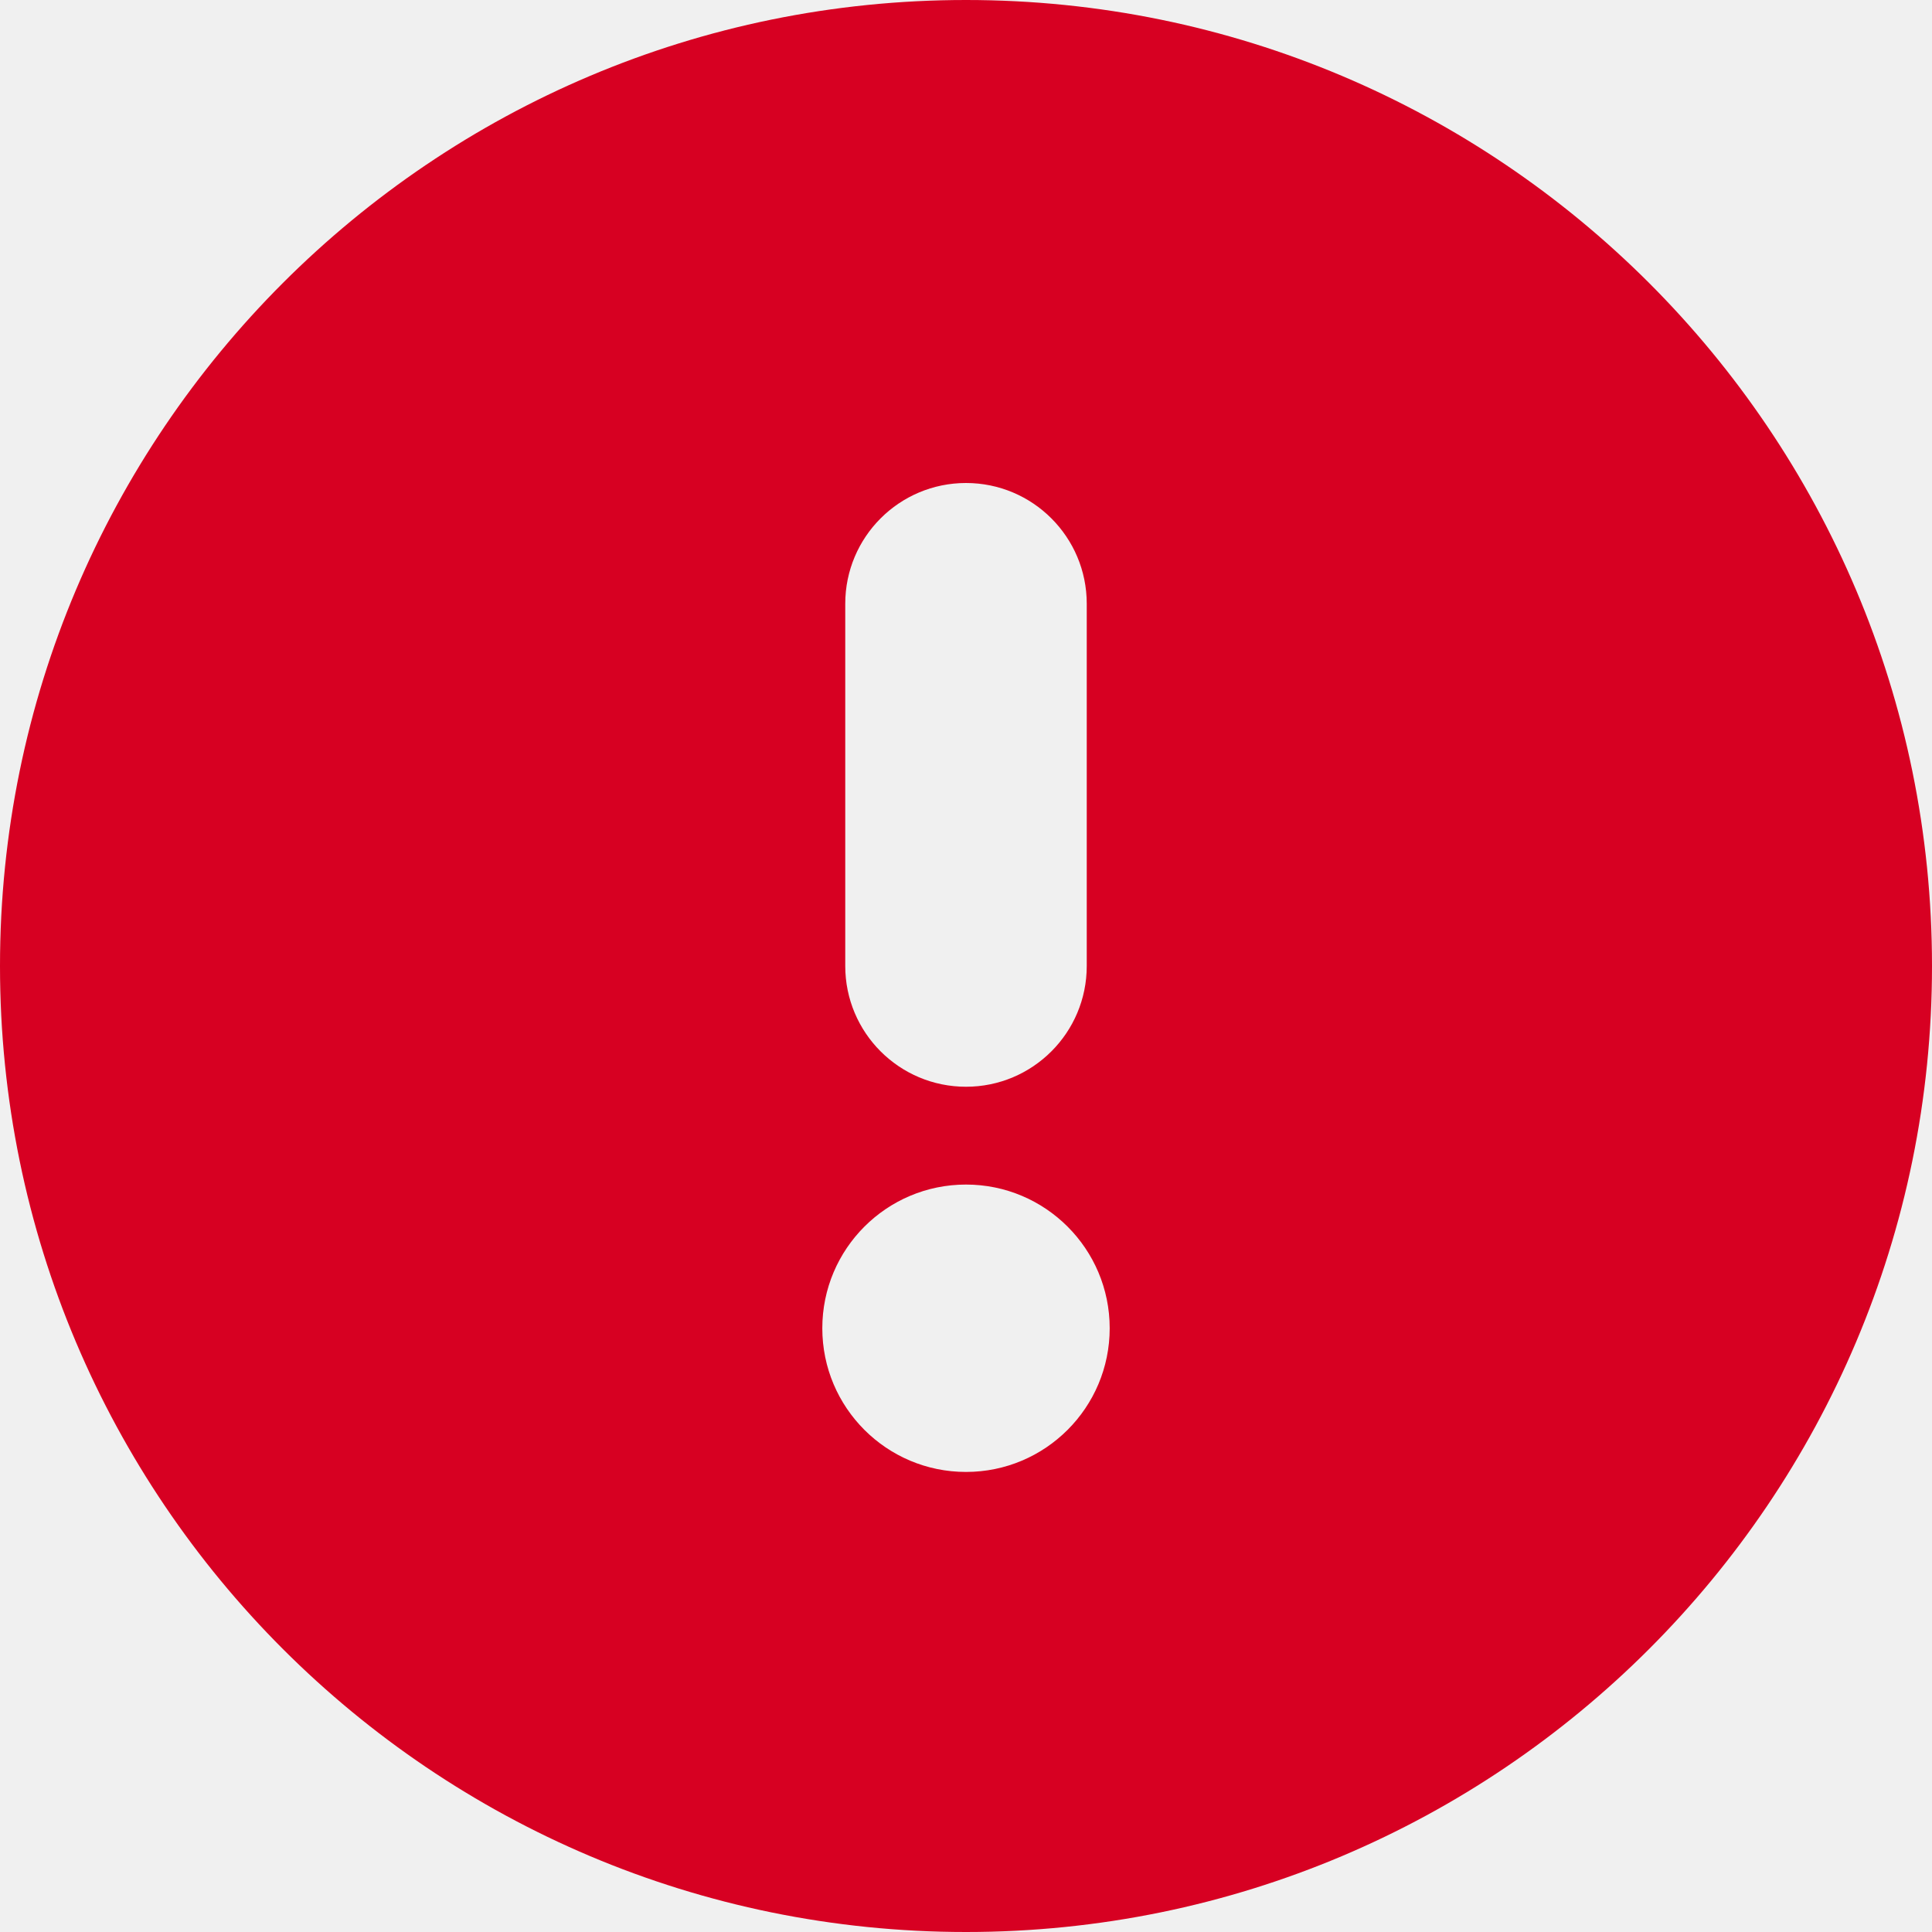
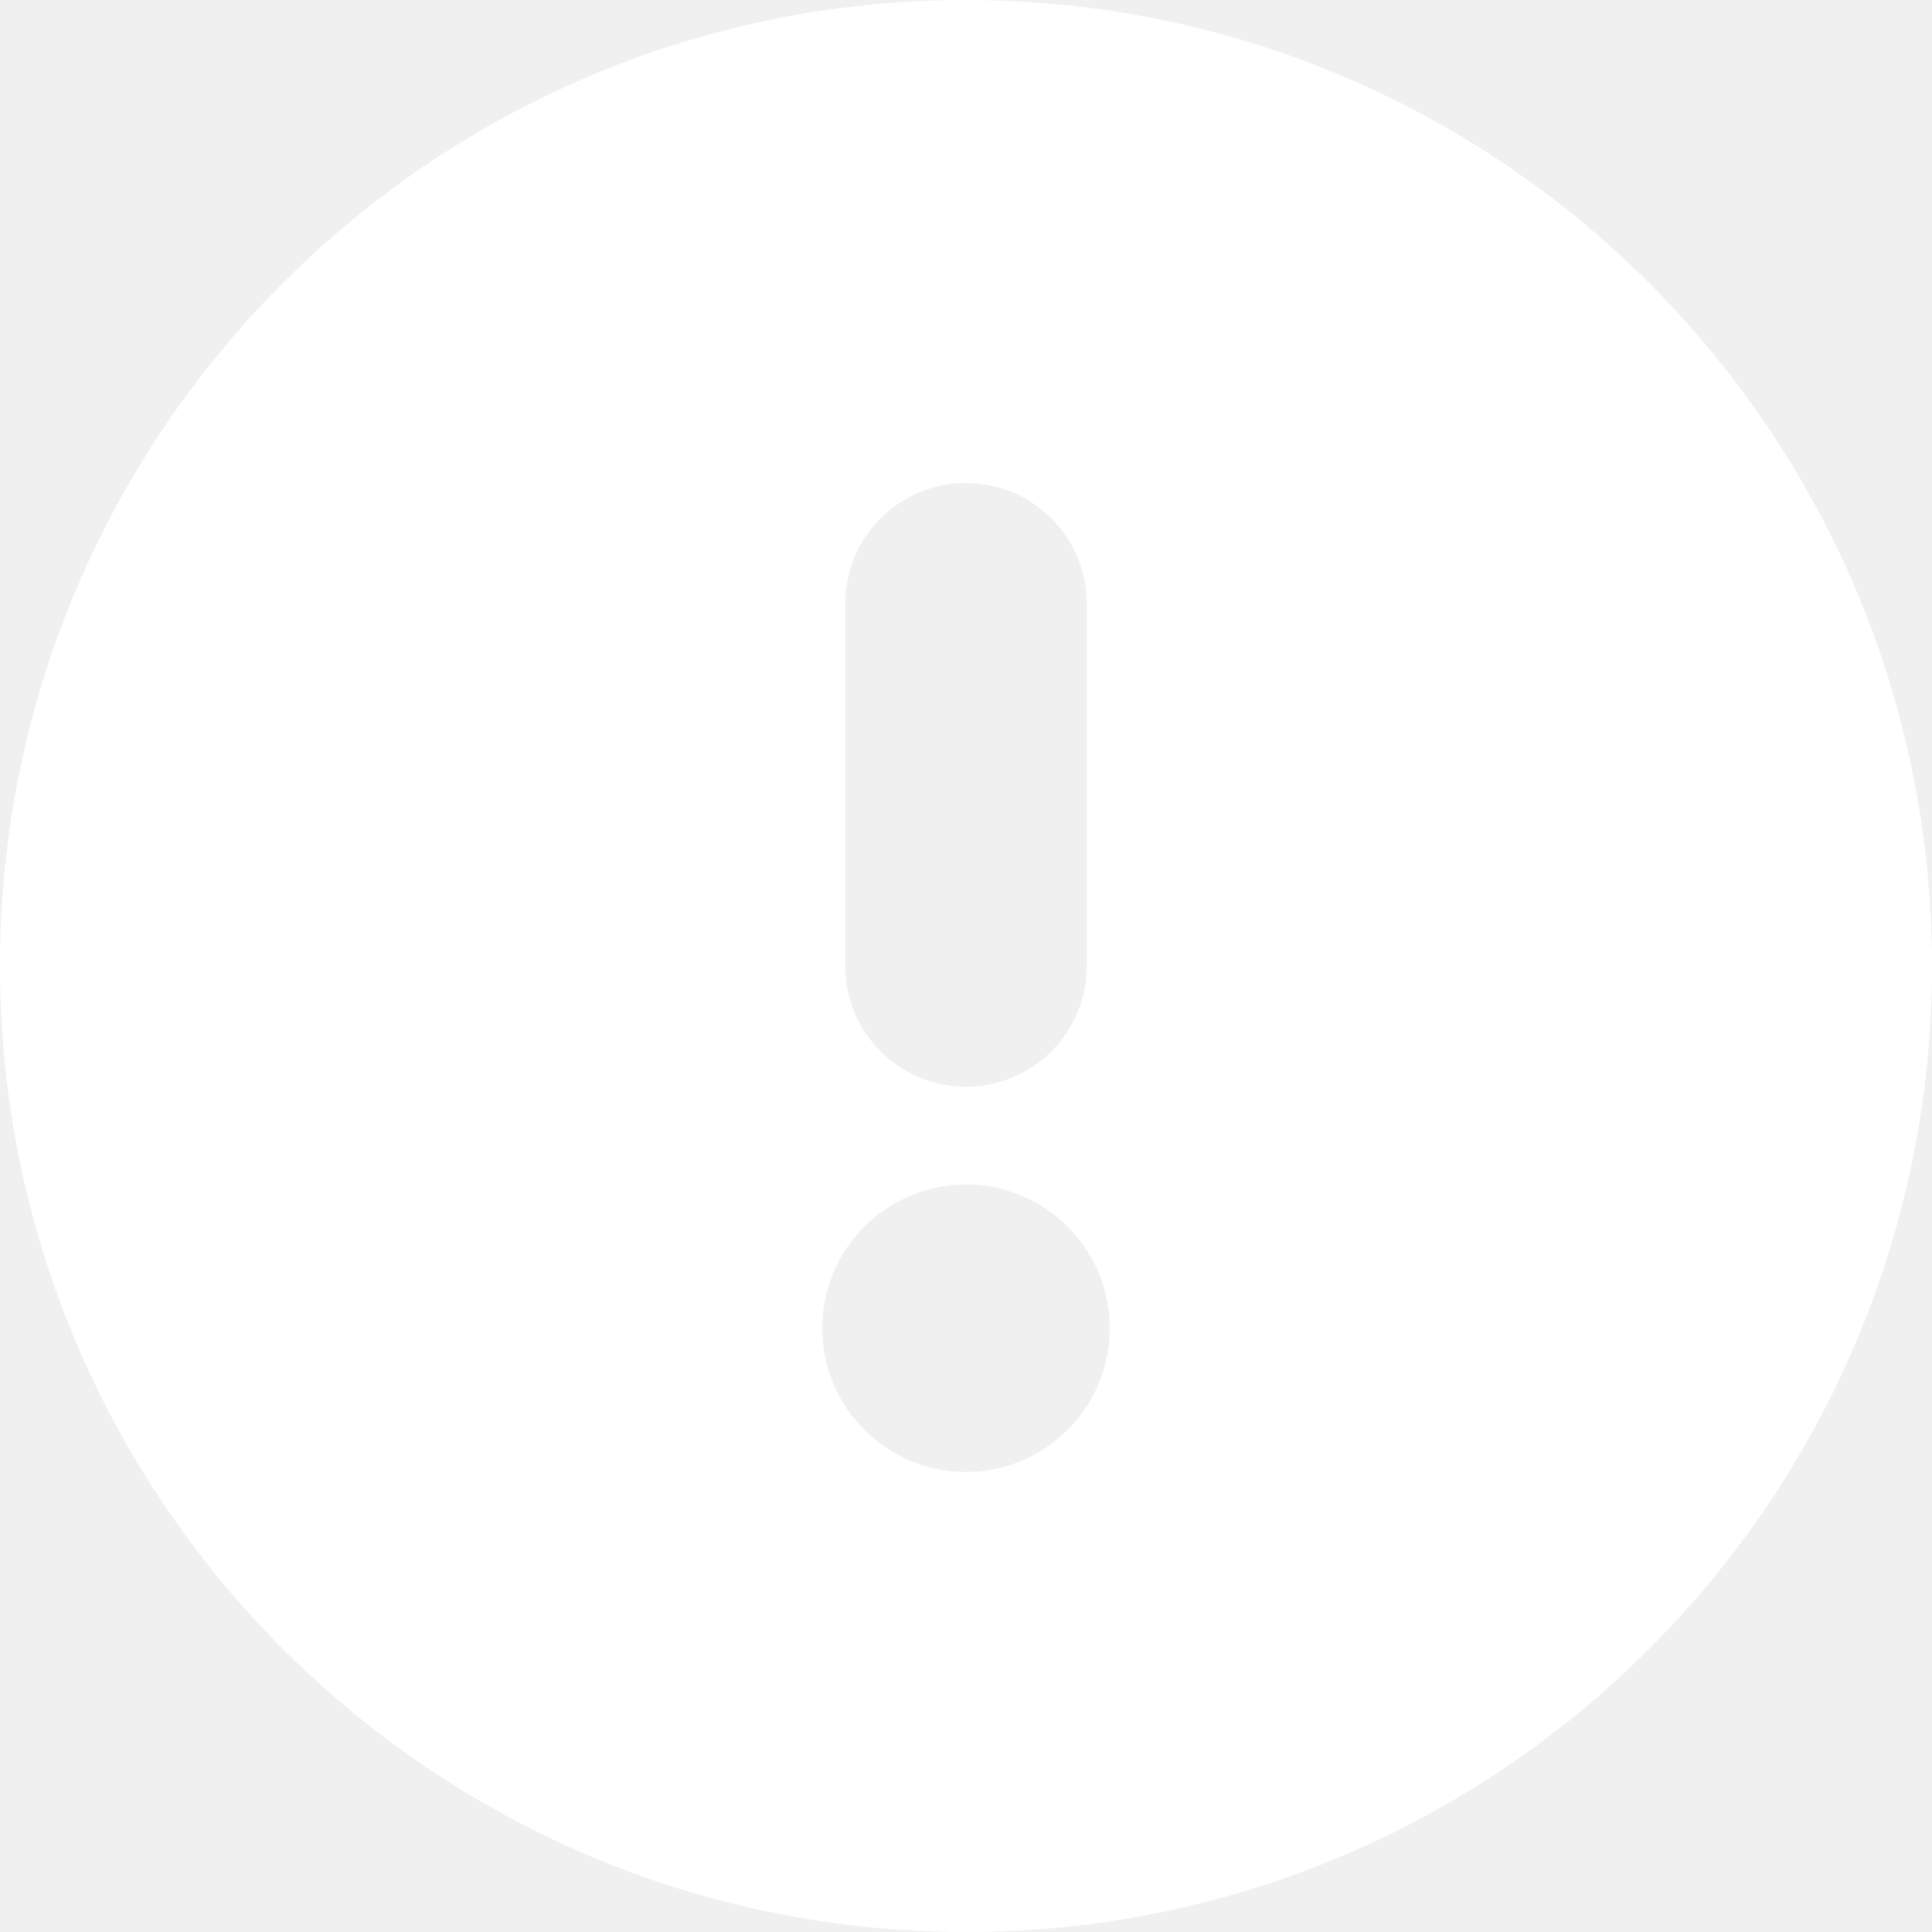
<svg xmlns="http://www.w3.org/2000/svg" width="16" height="16">
  <g>
-     <path d="M8 0a8 8 0 1 0 8 8 8 8 0 0 0-8-8zM7 5a1 1 0 0 1 2 0v3a1 1 0 0 1-2 0zm1 7.19A1.19 1.19 0 1 1 9.19 11 1.19 1.19 0 0 1 8 12.19z" fill="#d70022" stroke-width="0" />
+     <path d="M8 0a8 8 0 1 0 8 8 8 8 0 0 0-8-8zM7 5a1 1 0 0 1 2 0v3a1 1 0 0 1-2 0zm1 7.19A1.19 1.19 0 1 1 9.19 11 1.19 1.19 0 0 1 8 12.19z" fill="white" stroke-width="0" />
  </g>
</svg>
